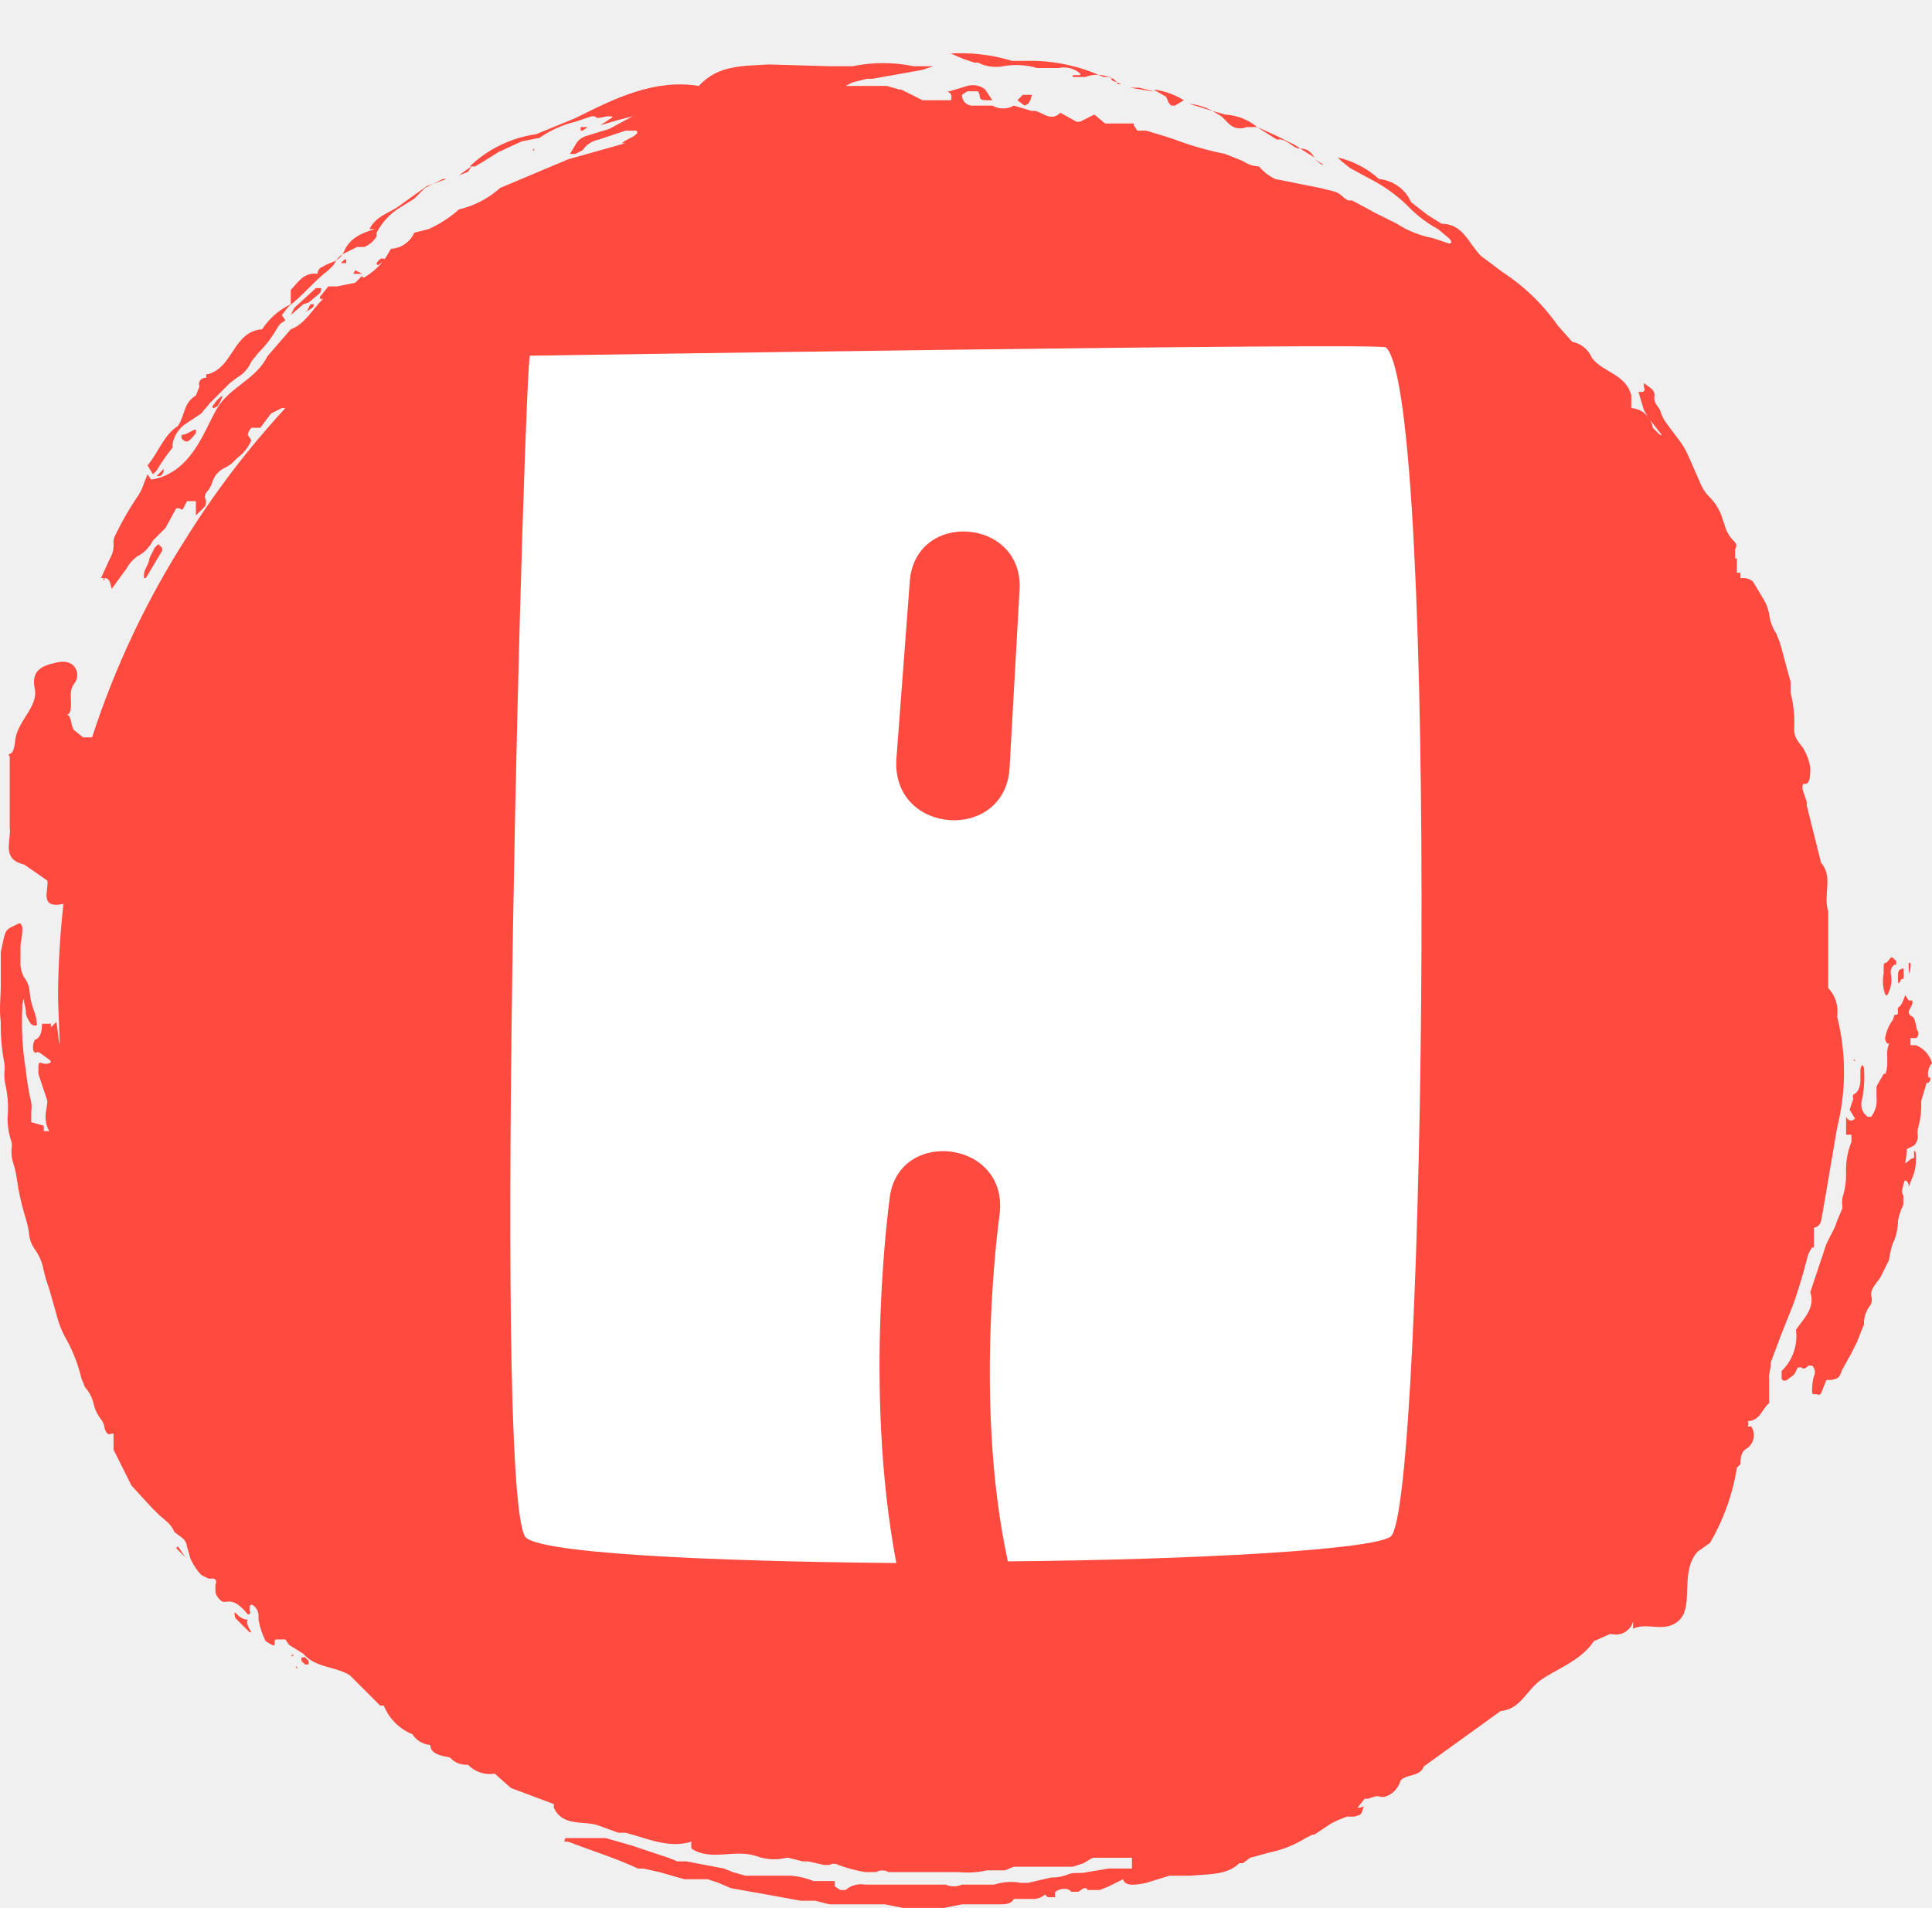
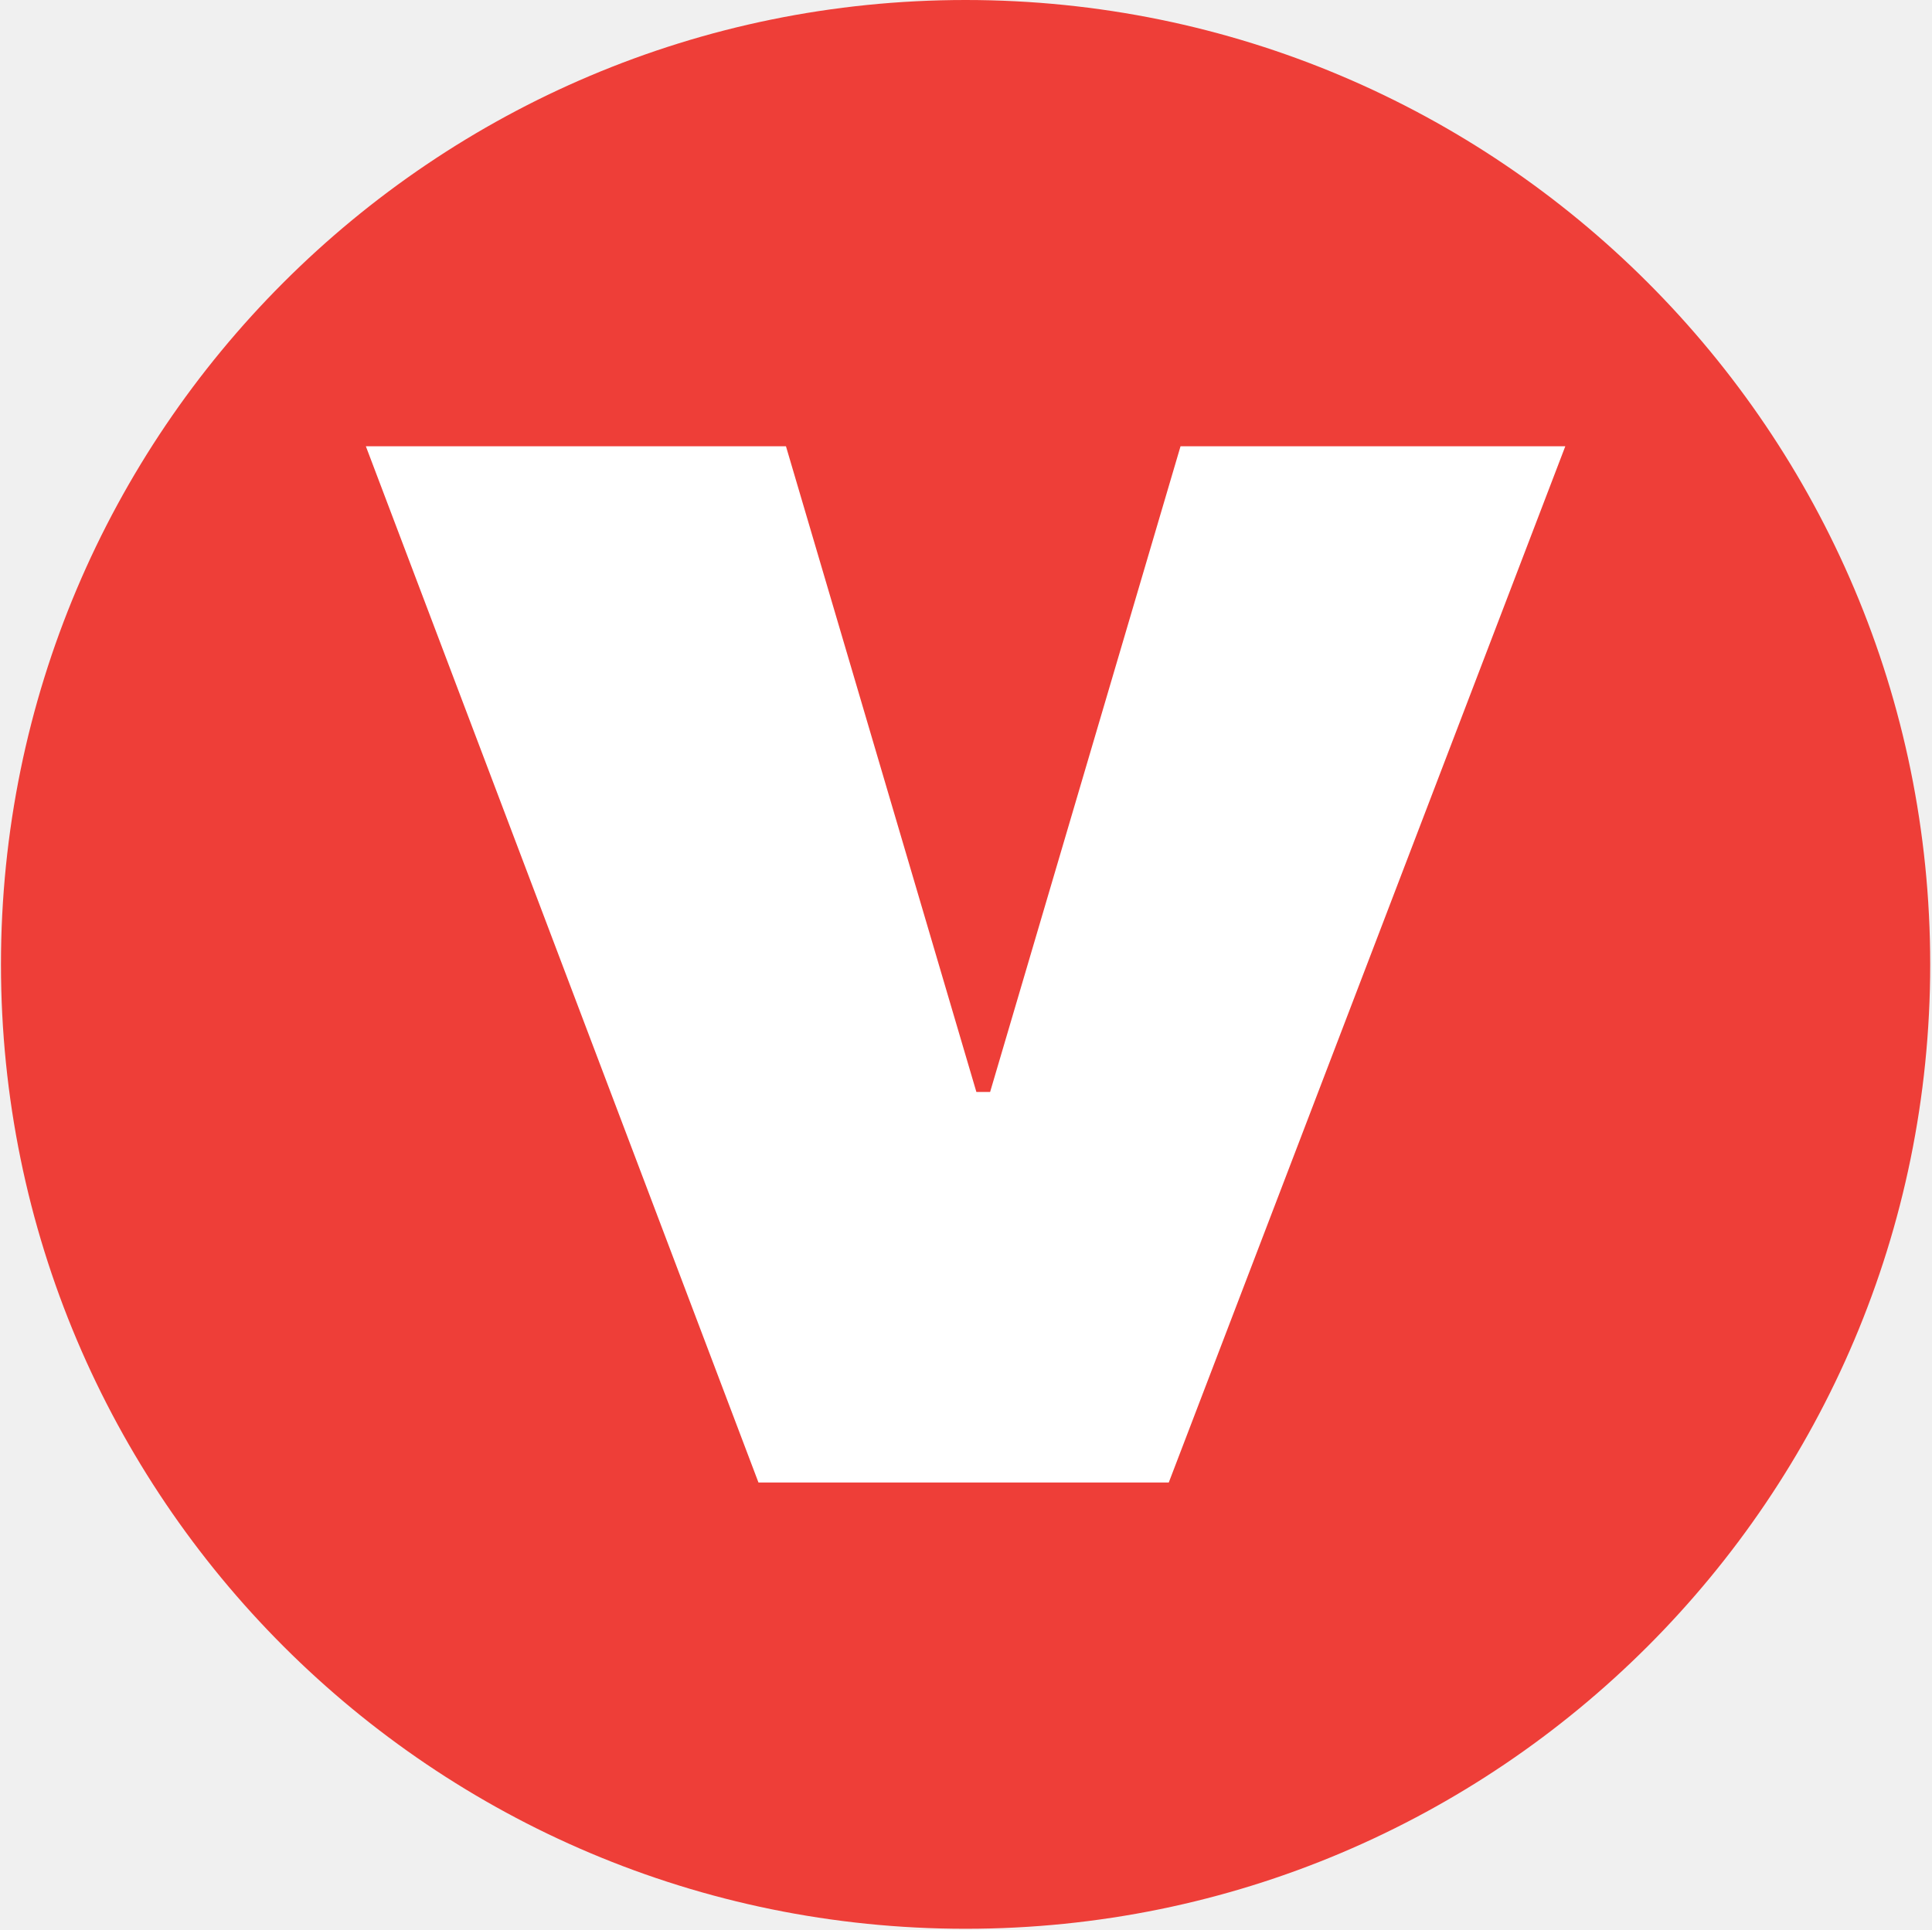
- <svg xmlns="http://www.w3.org/2000/svg" width="308.761" height="304.916" viewBox="0 0 106.008 104.687" class="css-1j8o68f" version="1.1" id="svg23">
-   <defs id="SvgjsDefs2684" />
-   <g id="SvgjsG2685" featurekey="rootContainer" transform="matrix(0.9820593,0,0,0.9820593,-0.05456052,0)" fill="#ff4a3f">
-     <g id="g17">
-       <path d="M19.8 15.3h.5l-.4-.2zm.5.1zm.8-.7c0 .1 0 .1.1.1l.4-.3c-.2-.1-.3-.1-.5.2zm.4-.2zm-4.1 2.3zm-.2.6l.3-.2c.1-.1.1-.2.1-.2h-.2l-.2.4c-.1-.1-.1 0 0 0zm2.2-2.9h-.1l-.2.2h.3zm-2.1 2.4l.6-.5c.1-.1.1-.2.1-.3h-.3l-1.2 1.1-.2.4.7-.6zm-1.1.8z" id="path3" />
-       <path d="M9.7 25v-.2a1.7 1.7 0 0 1 .7-1.1l.9-.6.5-.6.7-.7.4-.4.4-.3a1.9 1.9 0 0 0 .8-.9l.4-.5a5.9 5.9 0 0 0 1-1.3l.2-.3.3-.2-.2-.3.4-.5c.8-.6 1.4-1.4 2.2-2l.3-.3a1.4 1.4 0 0 1 .5-.6l.8-.4h.4a1.4 1.4 0 0 0 .7-.6V13a3.5 3.5 0 0 1 1.3-1.4l.8-.5.2-.2.4-.4 1-.5h.2l-1.1.4-1.4 1c-.6.5-1.4.6-1.8 1.4h.3c-.7.2-1.4.5-1.7 1.2s-.8.6-1.2.9a.4.4 0 0 0-.3.4c-.8-.1-1.1.5-1.5.9v.8a3.9 3.9 0 0 0-1.6 1.4c-1.6.1-1.6 2.1-3 2.5h-.1a.2.2 0 0 0 0 .2c-.3 0-.5.2-.4.5l-.2.5c-.7.4-.6 1.1-1 1.7-.8.5-1.1 1.5-1.7 2.2l.3.5.2-.2a11.6 11.6 0 0 1 .9-1.3zM53.9 3.3l.6.2h.2a2.2 2.2 0 0 0 1.4.2 4.1 4.1 0 0 1 1.9.1h1.2a1.4 1.4 0 0 1 1.2.3.1.1 0 0 1 0 .1H60a.1.1 0 0 0 0 .1h.7a1.8 1.8 0 0 1 1.3 0c.2 0 .1.1.2.2l.5.2h-.2c-.2-.4-.5-.4-.8-.4a9.7 9.7 0 0 0-4.3-.9h-.8A9.8 9.8 0 0 0 53 3h.2zm7.3 3.1zM50.3 4.7zm10.9 1.7h.2-.2zM19 14.7zm32.1-10zm17.6 2.2a.9.9 0 0 0 1 .2h.6a3.1 3.1 0 0 0-1.8-.7l-.7-.2.5.3zm-3.4-1.3c0 .1.1.2.2.3h.2l.5-.3a4.2 4.2 0 0 0-1.7-.6l.7.4zm7.4 2.7l.8.5c-.2-.3-.4-.5-.8-.5z" id="path5" />
-       <path d="M99 76.1l.6-1.6.6-1.5c.2-.5.6-1.8.8-2.6a1.7 1.7 0 0 1 .3-.7h.1v-1.1c.5-.1.4-.6.5-.9l.8-4.7a12.7 12.7 0 0 0 0-6.2 1.9 1.9 0 0 0-.5-1.6v-4.3c-.3-.9.3-1.9-.4-2.7L101 45a.4.4 0 0 0 0-.2l-.2-.6a.5.5 0 0 1 0-.4h.1c.3 0 .3-.5.3-.9a3 3 0 0 0-.4-1.1l-.3-.4a1.1 1.1 0 0 1-.2-.7 6.7 6.7 0 0 0-.2-2v-.6c-.2-.7-.4-1.5-.6-2.2l-.2-.5a2.5 2.5 0 0 1-.4-1.1 2.5 2.5 0 0 0-.3-.8l-.6-1a.8.8 0 0 0-.6-.2h-.1V32h-.2v-.8H97V31a.4.4 0 0 0 0-.1v-.2c.1-.2.1-.3-.1-.5a1.8 1.8 0 0 1-.4-.6l-.2-.6a2.9 2.9 0 0 0-.7-1.2 2.2 2.2 0 0 1-.5-.7l-.7-1.6a4.3 4.3 0 0 0-.6-1l-.6-.8a2.4 2.4 0 0 1-.4-.8l-.2-.3a.6.6 0 0 1-.1-.5.5.5 0 0 0-.2-.4l-.4-.3v.2c.1.2 0 .3-.1.3h-.2l.3 1 .3.5.7.9h-.1l-.2-.2-.2-.2a1.3 1.3 0 0 0-1.2-1.1v-.7c-.3-1.2-1.6-1.3-2.2-2.1a1.5 1.5 0 0 0-1.1-.9l-.8-.9a11.3 11.3 0 0 0-3.1-3l-.8-.6-.4-.3c-.7-.7-1-1.8-2.2-1.8l-.8-.5-.9-.7a2.2 2.2 0 0 0-1.8-1.3 5.1 5.1 0 0 0-2.3-1.2l.2.2.5.4 1.3.7a8.5 8.5 0 0 1 2.1 1.6 6.8 6.8 0 0 0 1.5 1.1l.6.5c.1.1.2.2.1.3H81l-.9-.3a5.6 5.6 0 0 1-2-.8l-1.2-.6-1.3-.7h-.2c-.3-.1-.4-.4-.8-.5l-.8-.2-2.5-.5a2.6 2.6 0 0 1-.9-.7 1.7 1.7 0 0 1-.9-.3l-1-.4a18.1 18.1 0 0 1-2.8-.8l-.6-.2-1-.3h-.5l-.2-.3v-.1h-1.6l-.6-.5-.4.2-.4.2h-.2l-.9-.5c-.6.6-1.1-.2-1.6-.1l-1-.3a1.2 1.2 0 0 1-1.2 0h-1.2a.6.6 0 0 1-.5-.6l.3-.2h.6a.7.7 0 0 1 .1.3c0 .2.2.2.5.2h.2l-.4-.6a1.1 1.1 0 0 0-1-.2l-1 .3H53c.3.2.2.3.2.5h-1.6l-.4-.2-.8-.4h-.1l-.7-.2h-2.3l.4-.2.8-.2h.3l1.7-.3 1.1-.2.6-.2h-1.1a8.4 8.4 0 0 0-3.4 0h-1.3L43 3.6c-1.4.1-2.8 0-3.9 1.2-2.5-.4-4.7.7-6.9 1.8l-2.2.9a6.7 6.7 0 0 0-3.7 1.8h.3l.5-.3.8-.5 1.3-.6 1-.2a6 6 0 0 1 2-.9l.9-.3h.2c.1.2.5 0 .7 0h.2c.1 0 .1.1 0 .1l-.6.4 1-.3.8-.2-1.3.7-1.3.4a1 1 0 0 0-.6.5l-.3.5h.3l.4-.2a1.4 1.4 0 0 1 .9-.6l1.5-.5h.5a.1.1 0 0 1 .1.2c-.2.2-.6.3-.8.5h.2l-3.2.9-3.8 1.6a5.2 5.2 0 0 1-2.3 1.2 6.6 6.6 0 0 1-1.7 1.1l-.8.2a1.5 1.5 0 0 1-1.3.9l-.3.5a3.7 3.7 0 0 1-1.2 1.1h-.1v-.1l-.2.2-.2.2-1 .2h-.5l-.4.5c-.1.1-.1.2 0 .2h.1c-.6.6-1 1.4-1.8 1.7L15 19.9c-.6 1.2-1.8 1.6-2.6 2.6s-1.4 3.9-3.9 4.3l-.2-.3-.2.5a2.7 2.7 0 0 1-.4.8 16.9 16.9 0 0 0-1.2 2.1.8.8 0 0 0-.1.5 1.4 1.4 0 0 1-.2.8l-.5 1.1h.2c.3 0 .3.3.4.6l.8-1.1a2.2 2.2 0 0 1 .6-.7 2 2 0 0 0 .9-.9l.3-.3.4-.4.6-1.1h.2c.1.1.1.1.2 0l.2-.4h.5v.8l.5-.5a.5.5 0 0 0 0-.5.4.4 0 0 1 .1-.3 1.5 1.5 0 0 0 .3-.5 1.3 1.3 0 0 1 .8-.9l.3-.2.3-.3a2.4 2.4 0 0 0 .8-1l-.2-.3c0-.1.1-.3.2-.4h.5l.6-.8.6-.3h.2a48.8 48.8 0 0 0-5.5 7.2h-.1.1a48.4 48.4 0 0 0-5.3 11.2h-.5l-.5-.4c-.2-.2-.1-.7-.4-.9h.1c.3-.5-.1-1.2.3-1.7s.1-1.4-.9-1.2-1.5.5-1.3 1.5-1 1.8-1.1 2.9-.5.5-.3.9v3.9c.1.8-.5 1.8.8 2.1l1.3.9c.1.5-.5 1.6.9 1.3a49.2 49.2 0 0 0-.3 5c0 1.1.1 2.2.1 3.3v-.4c-.1-.4-.1-.8-.2-1.3l-.3.3v-.2h-.5c0 .5-.1.8-.4.9a.9.9 0 0 0-.1.5c0 .1.1.3.2.2s.4.2.7.4-.2.3-.4.2-.2.1-.2.3v.3l.5 1.5c0 .3-.1.6-.1.9a1.7 1.7 0 0 0 .2.8h-.3v-.3l-.7-.2v-.6a1.5 1.5 0 0 0 0-.5 14.6 14.6 0 0 1-.3-1.8 16.6 16.6 0 0 1-.2-3.5.9.9 0 0 1 .1-.5v.2a2.9 2.9 0 0 1 .1.5.8.8 0 0 0 .1.4c.1.2.2.4.4.4s.1-.1.1-.2a2.1 2.1 0 0 0-.1-.5 4.2 4.2 0 0 1-.3-1.3 1.5 1.5 0 0 0-.3-.7 1.6 1.6 0 0 1-.2-.9v-.8c0-.3.1-.6.1-.9a.5.5 0 0 0-.1-.4h-.1c-.8.4-.7.2-1 1.6V55c0 .7-.1 1.4 0 2.1a10.8 10.8 0 0 0 .2 2.3 1.8 1.8 0 0 1 0 .5 3.1 3.1 0 0 0 .1.9 5.9 5.9 0 0 1 .1 1.3 3.9 3.9 0 0 0 .2 1.7 1.2 1.2 0 0 1 0 .4 2.1 2.1 0 0 0 .1.8 4.9 4.9 0 0 1 .2.9 14 14 0 0 0 .5 2.2 5 5 0 0 1 .2 1 1.7 1.7 0 0 0 .3.7 2.9 2.9 0 0 1 .5 1.2 8.5 8.5 0 0 0 .3 1l.4 1.4a5.4 5.4 0 0 0 .6 1.5 8.5 8.5 0 0 1 .8 2.1l.2.5a2.1 2.1 0 0 1 .5 1 2.1 2.1 0 0 0 .4.8 1 1 0 0 1 .2.5c.1.3.2.4.4.3h.1v.9l.5 1 .5 1 1.1 1.2.4.4c.3.3.7.5.9 1l.4.3a.7.7 0 0 1 .3.5l.2.7a3.3 3.3 0 0 0 .6.9l.4.2h.3a.2.2 0 0 1 .1.3 2.5 2.5 0 0 0 0 .5.9.9 0 0 0 .4.5h.2c.4-.1.8.2 1.2.7h.1c0-.1.1-.1 0-.2v-.2c0-.1.1-.2.2-.1a.7.7 0 0 1 .3.6v.2a4.3 4.3 0 0 0 .4 1.2c.5.3.5.3.5.1s0-.2.2-.2h.4l.2.3.8.5c.7.8 1.8.7 2.6 1.2l1.7 1.7h.2a2.9 2.9 0 0 0 1.6 1.6 1.3 1.3 0 0 0 1 .6c0 .5.6.6 1.1.7a1.2 1.2 0 0 0 .8.4h.2a1.7 1.7 0 0 0 1.5.5l.9.8 2.4.9v.2c.5 1.1 1.7.7 2.5 1l1.1.4h.4c1.2.3 2.4.9 3.7.5a.7.7 0 0 0 0 .4c1.1.7 2.4 0 3.6.4a2.9 2.9 0 0 0 1.7.1h.1l.8.2h.3l.9.2h.3a.5.5 0 0 1 .5 0 7.9 7.9 0 0 0 1.5.4h.6a.7.7 0 0 1 .7 0h3.9a5 5 0 0 0 1.6-.1h1l.5-.2H60l.6-.2.5-.3h2.2v.6H62l-1.2.2c-.4.1-.7 0-1 .1a2.4 2.4 0 0 1-1 .2l-1.3.3h-.4a3.1 3.1 0 0 0-1.5.1h-1.8a1.1 1.1 0 0 1-.9 0h-4.5a1.3 1.3 0 0 0-1.1.3H47l-.3-.2v-.3h-1.2a4.1 4.1 0 0 0-1.3-.3h-2.5l-.7-.2-.5-.2-2.1-.4h-.5l-.5-.2-2.1-.7-1.4-.4h-2.2c-.1 0-.1.1-.1.2h.2c1.3.5 2.6.9 3.9 1.5h.3l.9.2 1.4.4h1.3l.6.2.7.3 1.7.3 1.1.2 1.1.2h.8l.8.2h3.1l1 .2h2.3l1-.2H56c.4 0 .6-.1.7-.3h1a1 1 0 0 0 .8-.3c-.1.1 0 .1.1.2h.4v-.2c0-.1 0-.1.2-.2s.6-.1.7.1h.4l.3-.2c.2 0 .2 0 .2.1h.7l.5-.2.8-.4c.1.3.4.4 1.3.2l1.3-.4h1.2c.9-.1 2 0 2.7-.7h.2l.4-.3 1.1-.3a6.1 6.1 0 0 0 2-.8l.4-.2h.1l.9-.6.4-.2.5-.2h.4c.4-.1.4-.1.5-.4s0-.1-.2-.1h-.1l.4-.5h.2c.3-.1.5-.2.7-.1h.2a1.3 1.3 0 0 0 .9-.9c.3-.4 1.1-.2 1.3-.8l4.3-3.1c1.1-.1 1.4-1.1 2.2-1.7s2.3-1.1 3-2.2l.9-.4h.1a1 1 0 0 0 1.2-.7v.4c.8-.4 1.8.3 2.6-.5s0-2.7 1-3.8l.7-.5a12.1 12.1 0 0 0 1.5-4.2l.2-.2c0-.3 0-.7.4-.9a.9.9 0 0 0 .2-1.2h-.2a.3.3 0 0 0 0-.3c.7 0 .8-.7 1.2-1V77a.5.5 0 0 1 0-.2 3.8 3.8 0 0 0 .1-.7zM5.9 32.2z" id="path7" />
-       <path d="M26.4 9.3l-.3.2-.4.3.5-.2zm6.1-2h.1l.3-.2h-.4zm-2.6 1l-.1.1h.1v-.1zm-1.5 1.4zm1.3-.2zm-6.3 3.1zM9.2 26.2l-.4.4H9a.4.4 0 0 0 .2-.4zm3-3.5a2.1 2.1 0 0 0 .3-.6 1.5 1.5 0 0 0-.5.5c-.1.1-.1.2 0 .2zM11 24.2V24c-.2 0-.5.3-.8.3v.2c.3.3.4.2.8-.3zm3 66.2zM73.9 9.2h.1l-.5-.3zm-2.5-1.4c.5-.1.8.4 1.2.5h.1l-.3-.2-1-.5-1.1-.5.3.2zM52.8 3.1zm11.7 2h-.1l-1.2-.2h.5zm2 .7l1.3.4a3.3 3.3 0 0 0-1.3-.4zm-9 0a1 1 0 0 0 .2-.5h-.5l-.3.3.4.3zm9 1.6zM49.9 4.2zm2.9.7zM48.5 4zm13.8 2.1a.5.5 0 0 0 0 .1zm44.8 52.3h-.3V58h.3c.1 0 .2-.3.1-.4s-.1-.7-.3-.8a.3.3 0 0 1-.2-.3l.2-.4a.4.4 0 0 0 0-.2h-.2l-.2-.3c-.1.3-.2.6-.4.7a.5.5 0 0 0 0 .2c0 .1 0 .2-.1.2h-.1a1.1 1.1 0 0 1-.1.3 2.3 2.3 0 0 0-.4.9.4.4 0 0 0 .1.4h.1a1.7 1.7 0 0 0-.1.8v.4a1.8 1.8 0 0 1-.1.5h-.1l-.4.7v.6a1.5 1.5 0 0 1-.3 1.1h-.2l-.2-.2a.9.9 0 0 1-.1-.8 6.5 6.5 0 0 0 .1-1.7c0-.1-.1-.2-.1-.2a.5.5 0 0 0-.1.3v.6c0 .2-.1.6-.3.7s-.1.2-.1.3l-.2.6.3.5c-.2.2-.4.1-.5-.1v1h.3v.4a4.2 4.2 0 0 0-.3 1.4 3.3 3.3 0 0 0 0 .4 4 4 0 0 1-.2 1.3 2 2 0 0 0 0 .6l-.3.7a3.2 3.2 0 0 1-.3.7l-.3.6-.9 2.7c.3.9-.4 1.5-.8 2.1a2.7 2.7 0 0 1-.8 2.3v.4c0 .1.1.2.3.1l.4-.3.2-.4h.2c.1.1.2.1.4-.1h.2a.5.5 0 0 1 .1.6 2.9 2.9 0 0 0-.1.8c0 .1 0 .2.1.2h.2c.1.1.2 0 .3-.3l.2-.5h.3c.4-.1.4-.1.6-.6l.5-.9.3-.6.4-1a1.6 1.6 0 0 1 .3-1 .6.6 0 0 0 .1-.6c0-.2 0-.3.2-.6l.3-.4.5-1a4.7 4.7 0 0 1 .2-.9 3 3 0 0 0 .3-1.3 3.8 3.8 0 0 1 .3-.9v-.5c-.1-.2-.1-.2 0-.6s.1-.2.2-.2a.4.4 0 0 1 .1.3l.2-.5a2.3 2.3 0 0 0 .2-.9v-.3c0-.1 0-.3-.1-.3v.4c-.2 0-.3.2-.5.3a6.4 6.4 0 0 0 .1-.8l.4-.2a.7.7 0 0 0 .2-.6 1.4 1.4 0 0 1 0-.3 4.8 4.8 0 0 0 .2-1.4v-.2l.3-1h.1a.3.3 0 0 0 .1-.3h-.1a.9.9 0 0 1 .2-.8 1.5 1.5 0 0 0-.9-1zm-1.2 7.8zm-.2-9.9zm0 0zM9.1 30.8a.3.3 0 0 0 0-.2l-.2-.2-.2.2-.3.6c0 .3-.3.6-.3.9v.2h.1zm96.3 24.8h.1a1.7 1.7 0 0 0 .2-1.2.5.5 0 0 1 .2-.5h.1v-.2l-.2-.2h-.1c-.1.1-.2.3-.3.3s-.1.1-.1.3v.3a2.2 2.2 0 0 0 .1 1.2zM13.2 90.1c-.1 0 0 .2 0 .3l.8.8h.1c-.2-.3-.3-.6-.2-.7a.9.9 0 0 1-.5-.2zm.8.3zm92.3-35.7h.1a2 2 0 0 0 0-.6c-.3.1-.3.1-.3.6s.1.1.2 0z" id="path9" />
-       <path d="M106.7 62a.6.6 0 0 0 .1-.5c0-.1-.1-.2-.1-.1h-.2v.2c0 .4.1.5.2.4zm.1-8.2h-.1v.6a1 1 0 0 0 .1-.6zM17.1 92.6h-.2v.2l.2.2h.2v-.2zm86.6-33.3c0-.1 0-.1-.1-.1zM9.9 86.5l.5.5-.4-.6z" id="path11" />
-       <circle cx="10.5" cy="87.1" transform="rotate(-24.8 10.4 87.159)" id="circle13" />
-       <path d="M9.7 30.1h-.1v.2-.2h.1zm83.2-6.6l-.2-.3h-.1zm-14.7 77.1zM5.9 32.2zm-.1.2a.3.3 0 0 0 .1-.2v.2zm1.9-4.9zM61.5 2.4zm42.8 58.2v.1-.1zM16.4 92.5h-.1c.1.1.2 0 .1-.1zm.2.7h.1l-.1-.1v.1zm73.9-71.3zm15.2 34.4zM14.6 91.7zm92.1-37zm-.8 11.4zM34.6 0z" id="path15" />
-     </g>
-   </g>
-   <g id="SvgjsG2686" featurekey="nameFeature-0" transform="matrix(2.284354,0,0,2.284354,27.98006,-5.60952)" fill="#ffffff">
-     <path d="M9.6 16.48 l-0.32 4.24 c-0.08 1.8 2.6 1.96 2.72 0.2 l0.24 -4.28 c0.12 -1.76 -2.56 -1.96 -2.64 -0.16 z M0.48 11 l0 0 c0.04 0 20.48 -0.32 20.56 -0.2 c1.28 1.12 0.96 27.8 0.12 28.56 c-0.4 0.32 -4.64 0.56 -9.2 0.6 c-0.84 -3.84 -0.2 -8.32 -0.2 -8.32 c0.24 -1.8 -2.44 -2.12 -2.64 -0.4 c0 0.04 -0.64 4.52 0.16 8.76 c-4.56 -0.04 -8.68 -0.24 -8.92 -0.64 c-0.8 -1.44 0 -28.28 0.12 -28.36 z" id="path20" />
+ <svg xmlns="http://www.w3.org/2000/svg" version="1.1" width="1000" height="999" viewBox="0 0 1000 999">
+   <g transform="matrix(1,0,0,1,-0.2157434,-0.2155277)">
+     <svg viewBox="0 0 343 343" data-background-color="#ffffff" preserveAspectRatio="xMidYMid meet" height="999" width="1000">
+       <g id="tight-bounds" transform="matrix(1,0,0,1,0.074,0.074)">
+         <svg viewBox="0 0 342.852 342.852" height="342.852" width="342.852">
+           <g>
+             <svg />
+           </g>
+           <g>
+             <svg viewBox="0 0 342.852 342.852" height="342.852" width="342.852">
+               <g>
+                 <path d="M0 171.426c0-94.676 76.75-171.426 171.426-171.426 94.676 0 171.426 76.75 171.426 171.426 0 94.676-76.75 171.426-171.426 171.426-94.676 0-171.426-76.75-171.426-171.426zM171.426 326.24c85.502 0 154.814-69.313 154.814-154.814 0-85.502-69.313-154.814-154.814-154.814-85.502 0-154.814 69.313-154.814 154.814 0 85.502 69.313 154.814 154.814 154.814z" data-fill-palette-color="tertiary" fill="#ee3e38" stroke="transparent" />
+                 <ellipse rx="164.569" ry="164.569" cx="171.426" cy="171.426" fill="#ee3e38" stroke="transparent" stroke-width="0" fill-opacity="1" data-fill-palette-color="tertiary" />
+               </g>
+               <g transform="matrix(1,0,0,1,64.84656,79.32459)">
+                 <svg viewBox="0 0 213.158 184.202" height="184.202" width="213.158">
+                   <g>
+                     <svg viewBox="0 0 213.158 184.202" height="184.202" width="213.158">
+                       <g>
+                         <svg viewBox="0 0 213.158 184.202" height="184.202" width="213.158">
+                           <g>
+                             <svg viewBox="0 0 213.158 184.202" height="184.202" width="213.158">
+                               <g id="textblocktransform">
+                                 <svg viewBox="0 0 213.158 184.202" height="184.202" width="213.158" id="textblock">
+                                   <g>
+                                     <svg viewBox="0 0 213.158 184.202" height="184.202" width="213.158">
+                                       <g transform="matrix(1,0,0,1,0,0)">
+                                         <svg width="213.158" viewBox="0 -26.4 30.55 26.4" height="184.202" data-palette-color="#ffffff">
+                                           <path d="M20.45 0L10 0 0-26.4 10.7-26.4 15.55-9.95 15.9-9.95 20.75-26.4 30.55-26.4 20.45 0Z" opacity="1" transform="matrix(1,0,0,1,0,0)" fill="#ffffff" class="wordmark-text-0" data-fill-palette-color="quaternary" id="text-0" />
+                                         </svg>
+                                       </g>
+                                     </svg>
+                                   </g>
+                                 </svg>
+                               </g>
+                             </svg>
+                           </g>
+                           <g />
+                         </svg>
+                       </g>
+                     </svg>
+                   </g>
+                 </svg>
+               </g>
+             </svg>
+           </g>
+           <defs />
+         </svg>
+         <rect width="342.852" height="342.852" fill="none" stroke="none" visibility="hidden" />
+       </g>
+     </svg>
  </g>
</svg>
